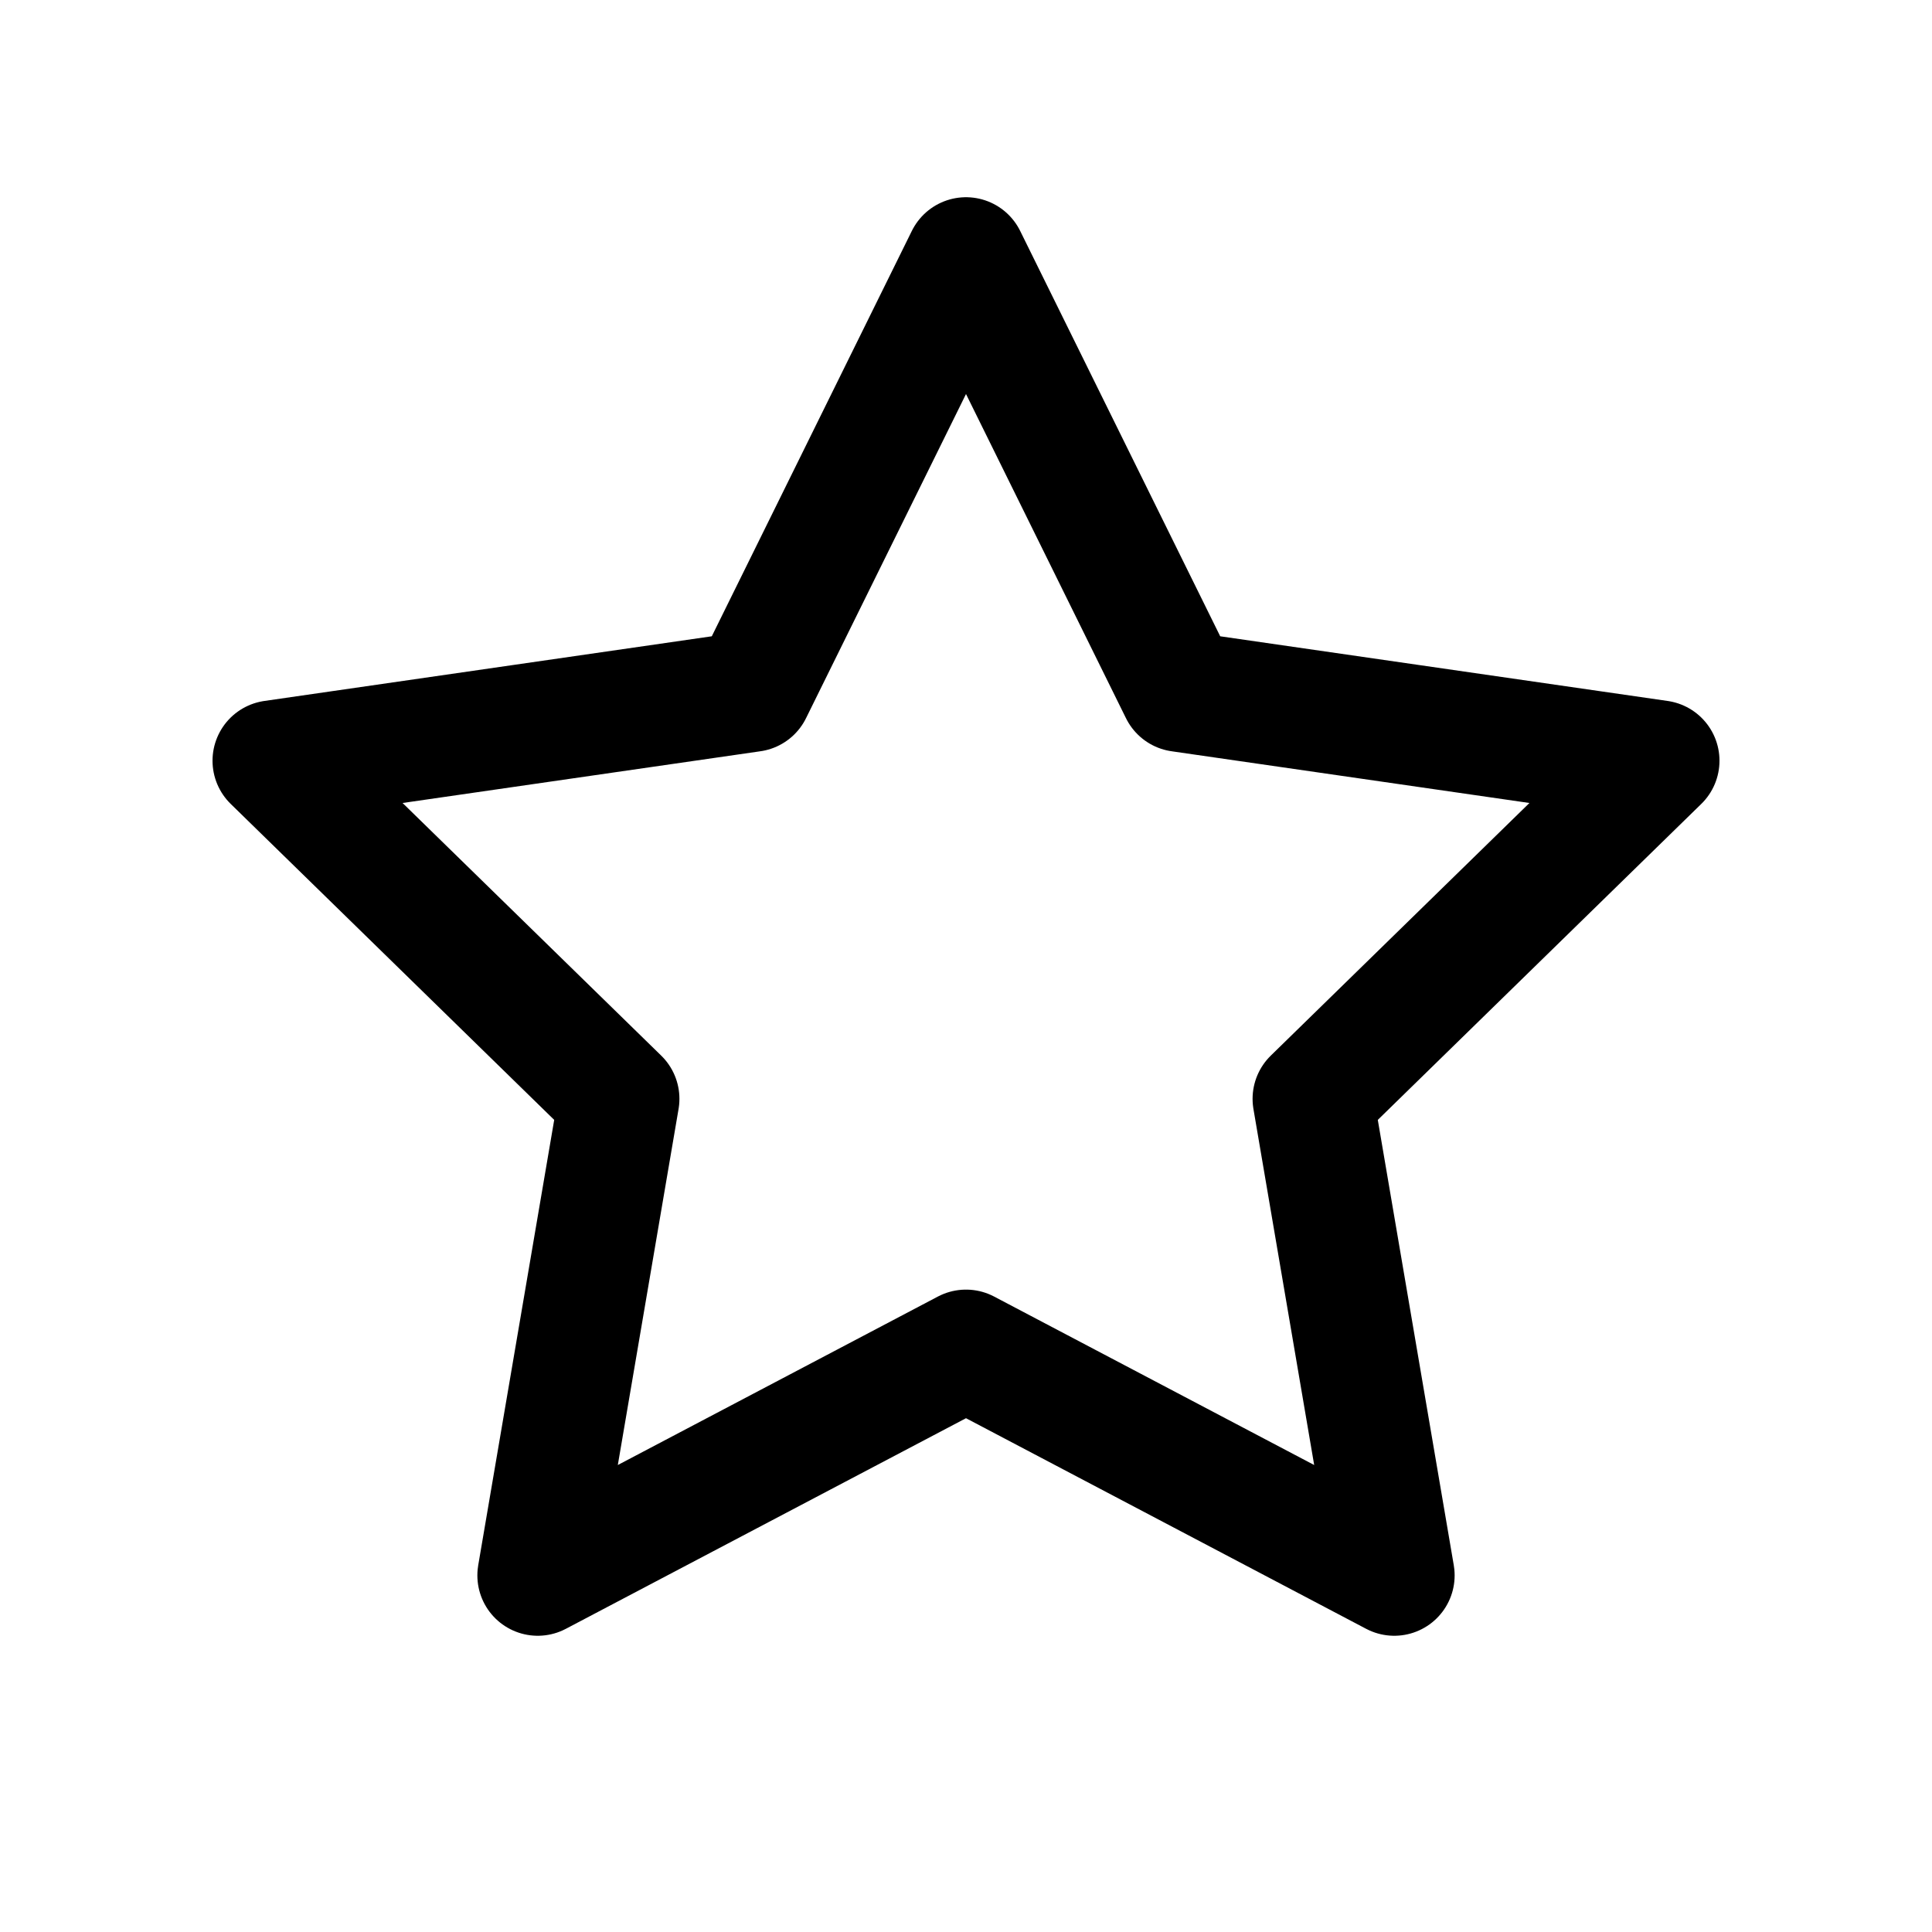
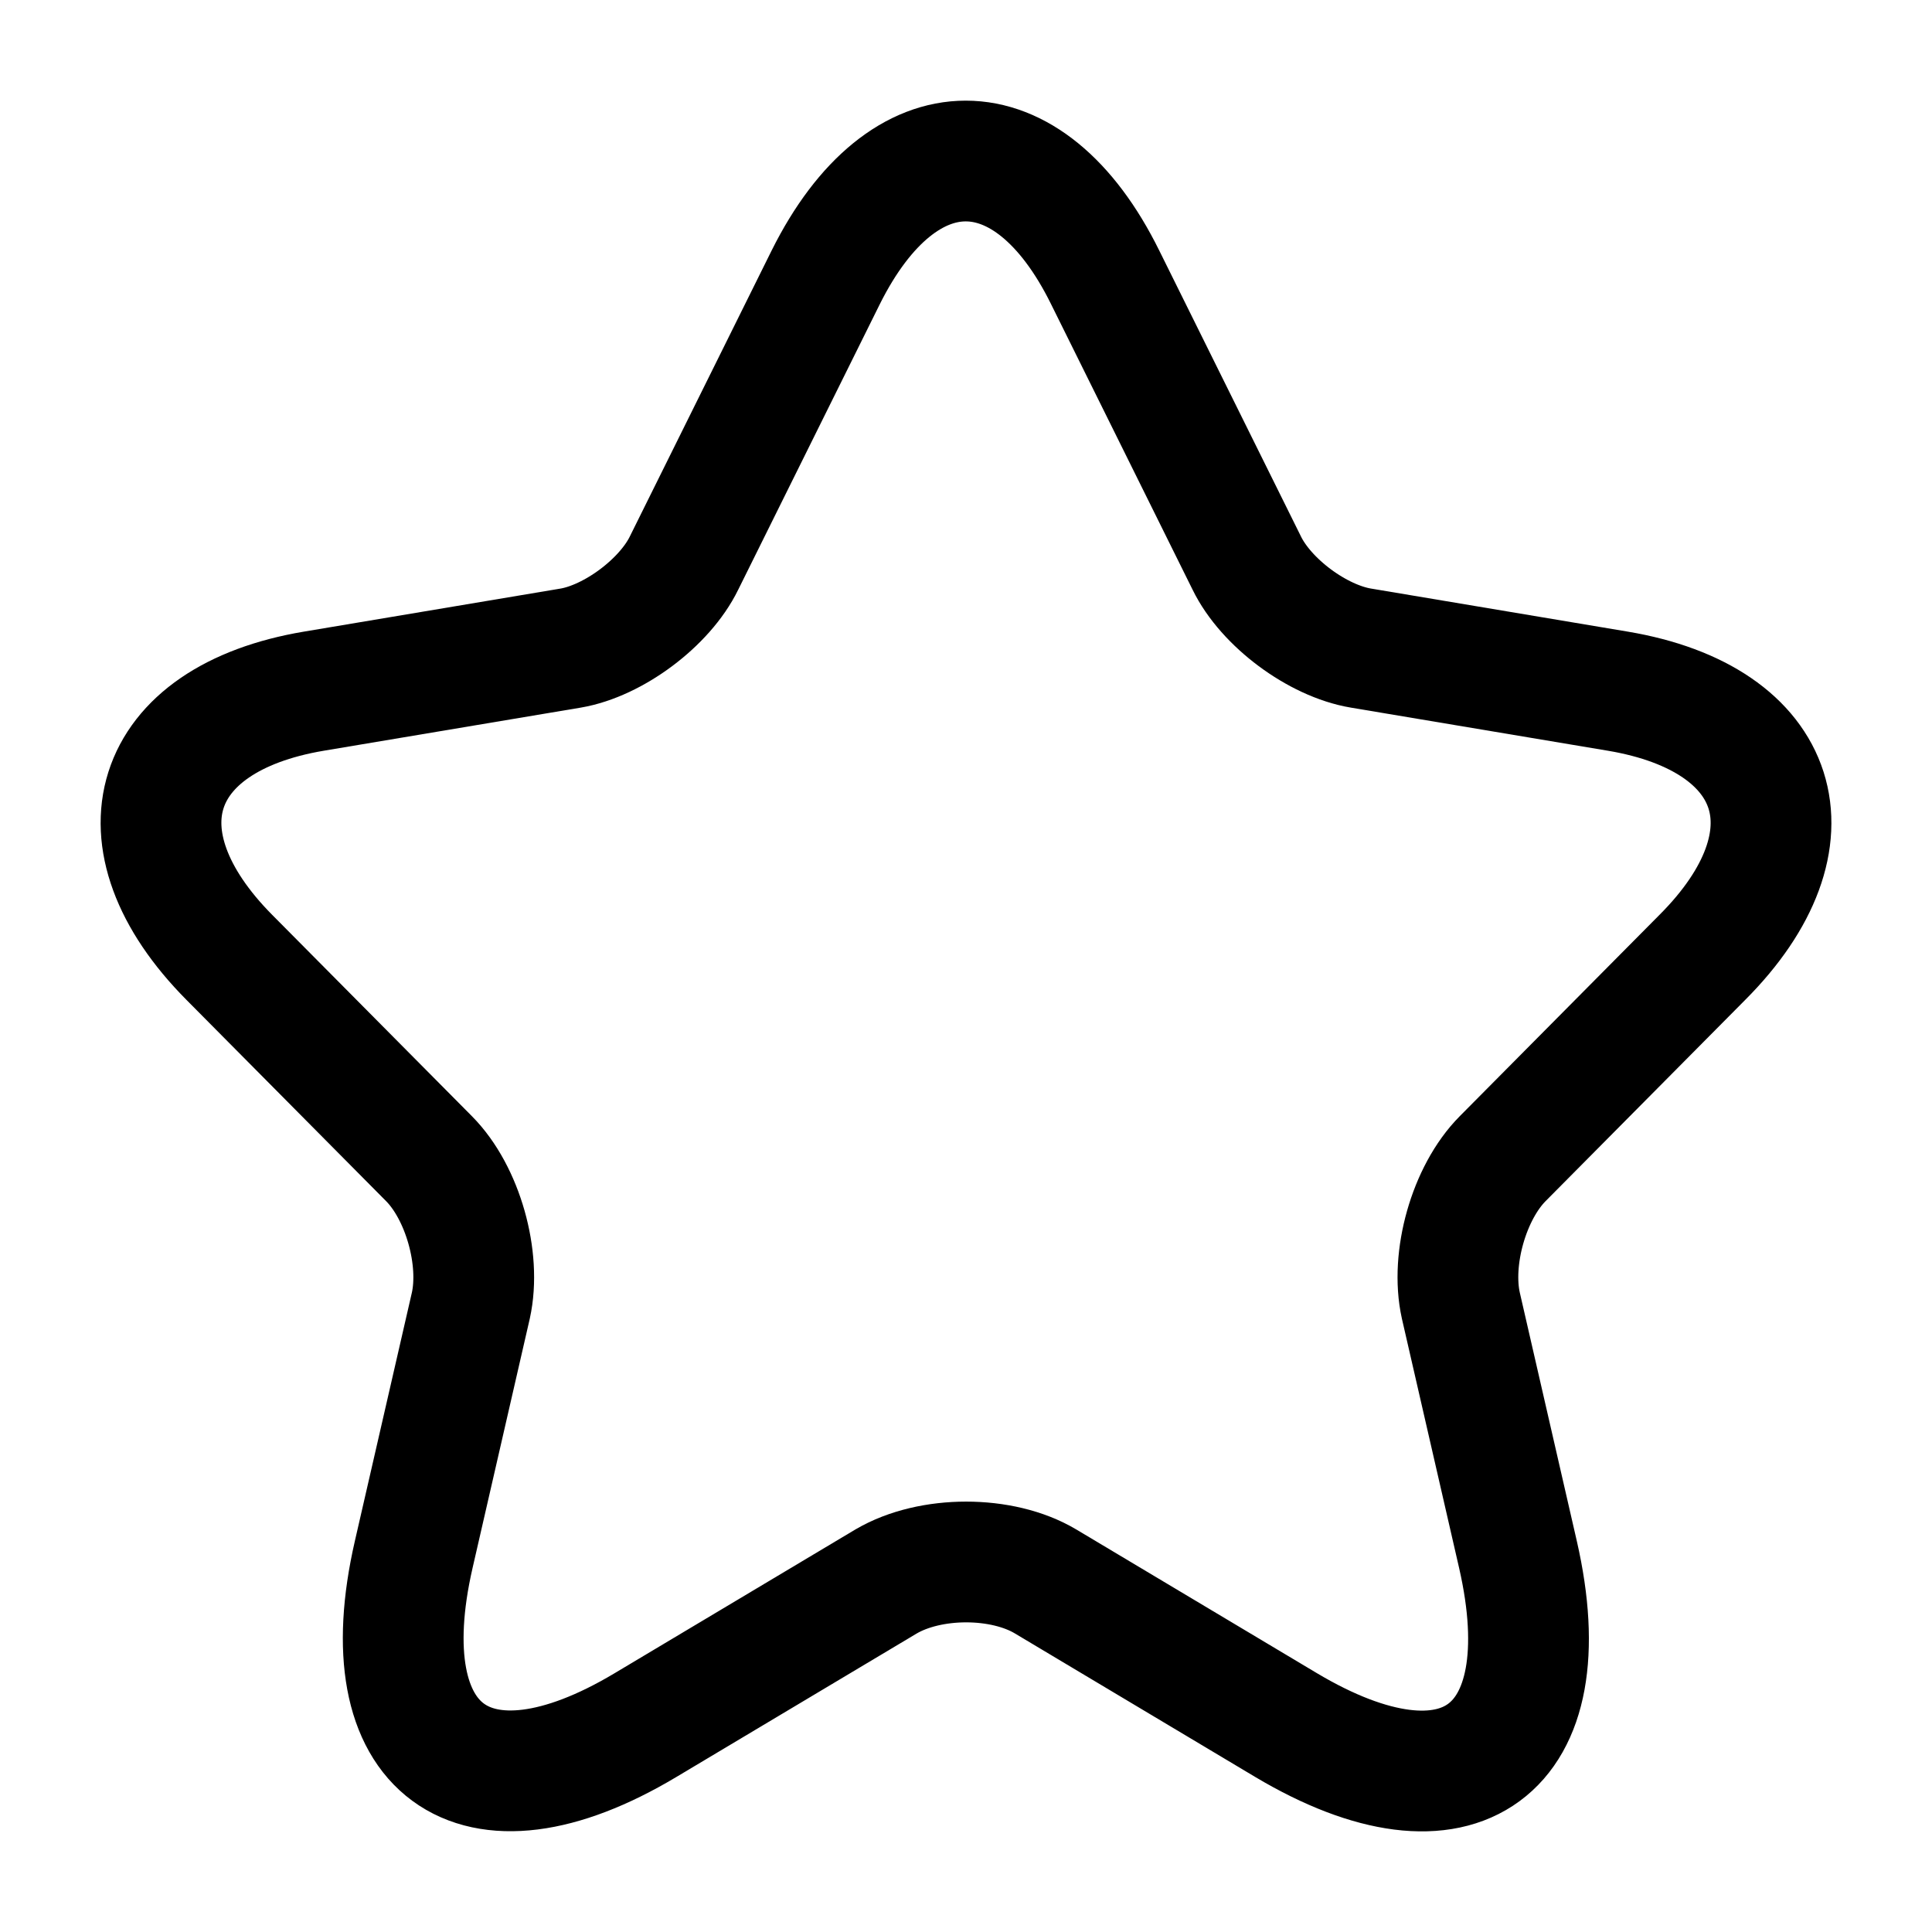
- <svg xmlns="http://www.w3.org/2000/svg" width="1em" height="1em" viewBox="0 0 24 24">
-   <path fill="none" stroke="currentColor" stroke-width="1.5" stroke-linecap="round" stroke-linejoin="round" d="M12 3.2l2.66 5.39 5.95.86-4.3 4.2 1.01 5.92L12 16.77l-5.32 2.8 1.01-5.92-4.3-4.2 5.95-.86L12 3.2z" />
+ <svg xmlns="http://www.w3.org/2000/svg" width="1em" height="1em" viewBox="0 0 24 24" fill="none">
+   <path d="M13.728 3.444L15.487 6.993C15.727 7.487 16.367 7.961 16.907 8.051L20.097 8.586C22.137 8.929 22.617 10.421 21.147 11.893L18.667 14.393C18.247 14.816 18.017 15.633 18.147 16.218L18.857 19.312C19.417 21.762 18.127 22.71 15.977 21.43L12.988 19.645C12.448 19.323 11.558 19.323 11.008 19.645L8.018 21.43C5.878 22.71 4.579 21.752 5.139 19.312L5.849 16.218C5.978 15.633 5.749 14.816 5.329 14.393L2.849 11.893C1.389 10.421 1.859 8.929 3.899 8.586L7.088 8.051C7.618 7.961 8.258 7.487 8.498 6.993L10.258 3.444C11.218 1.519 12.778 1.519 13.728 3.444Z" stroke="currentColor" stroke-linecap="round" stroke-linejoin="round" stroke-width="1.5" />
</svg>
